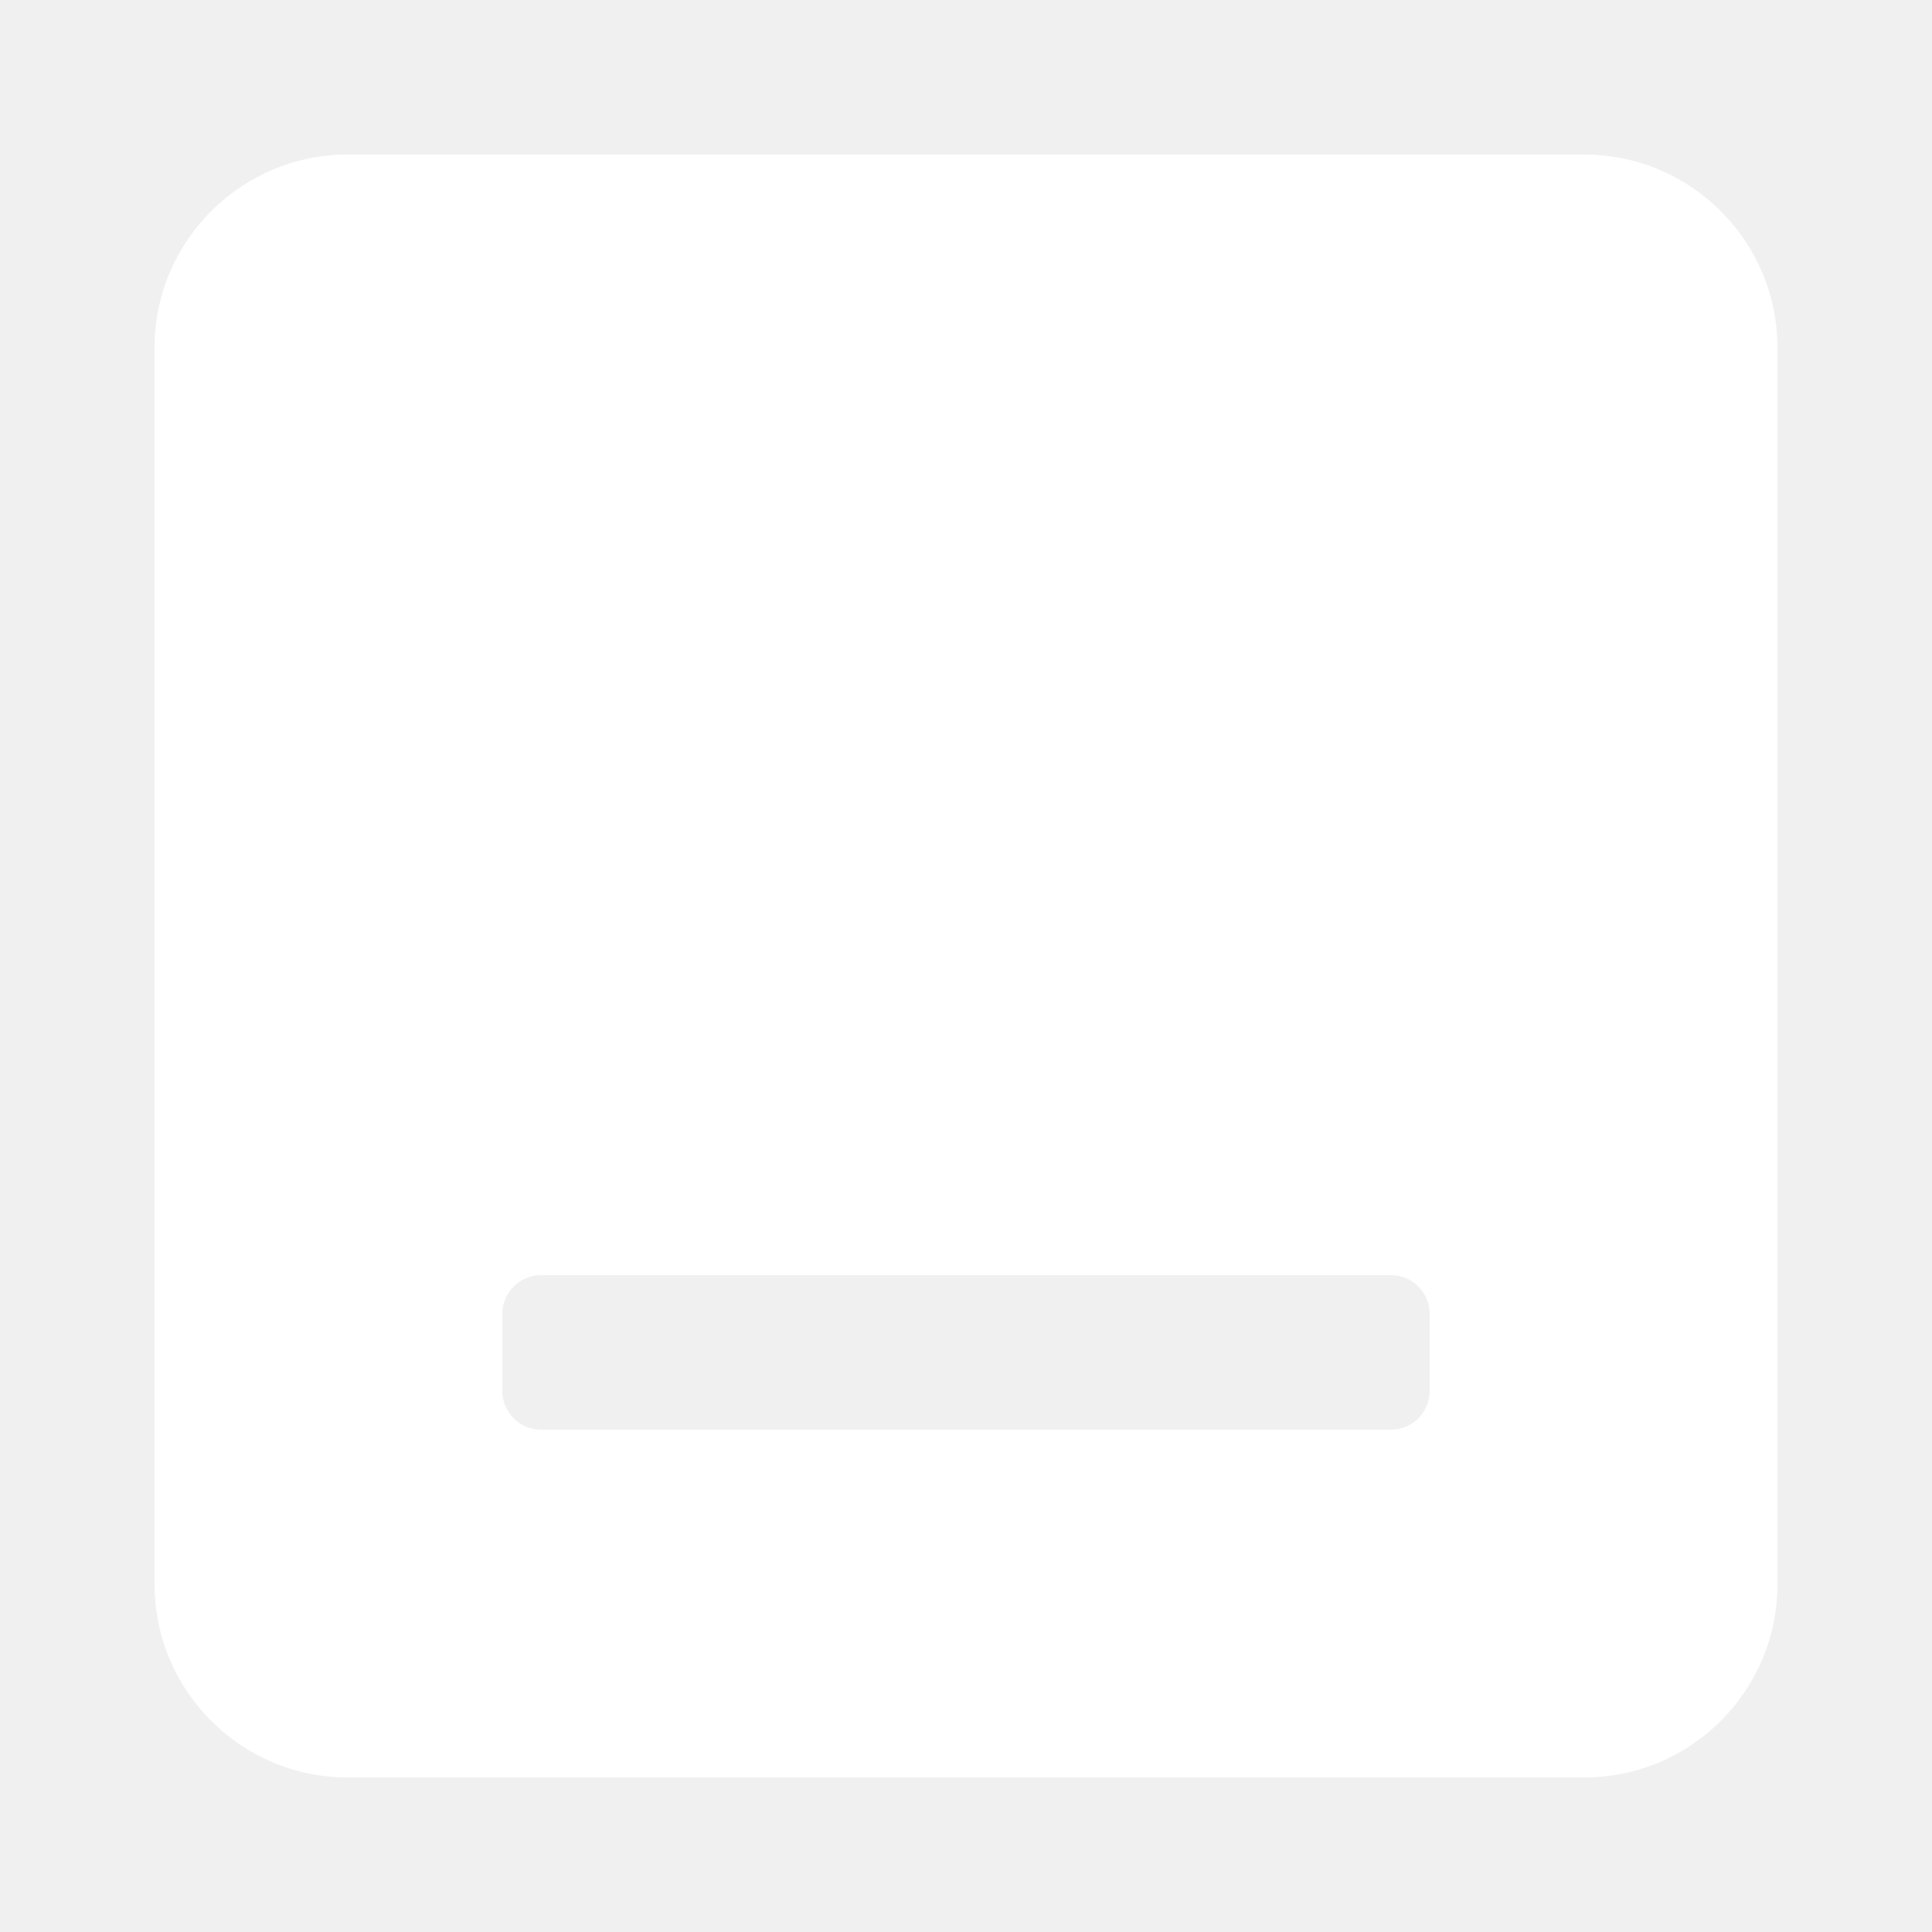
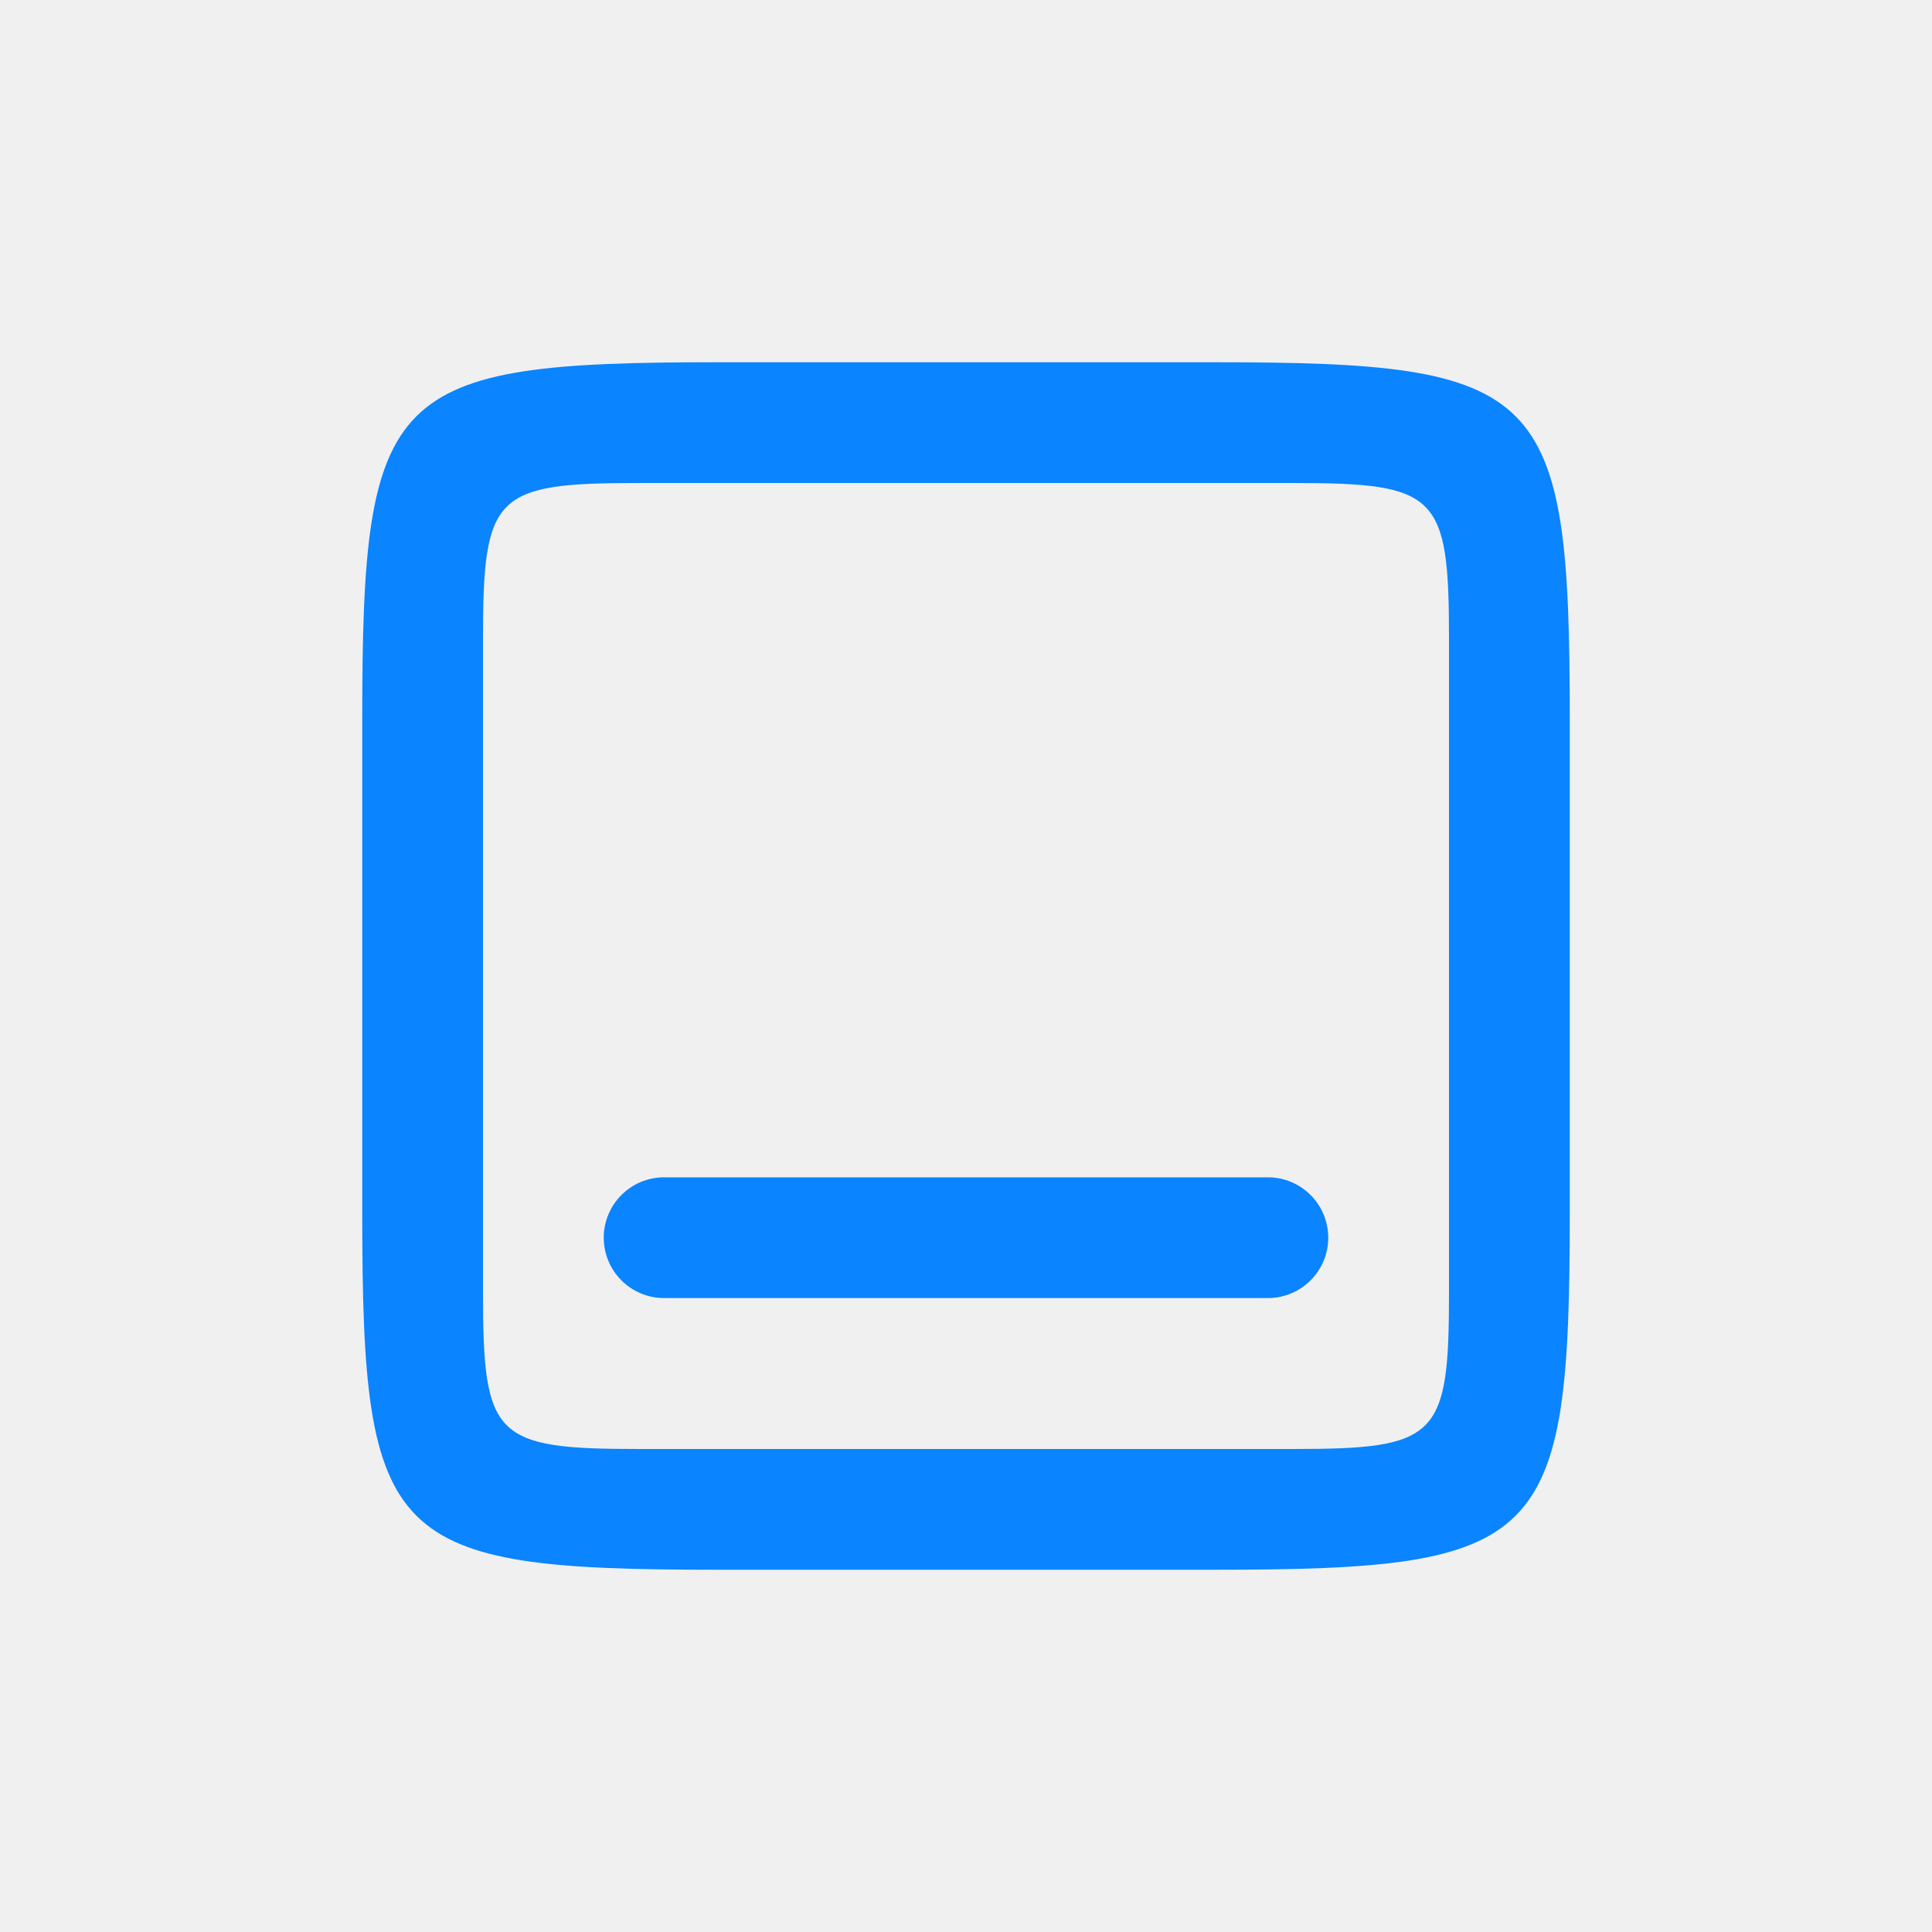
- <svg xmlns="http://www.w3.org/2000/svg" viewBox="0 0 50 50">
-   <path fill="#ffffff" d="M41,4H9C6.24,4,4,6.24,4,9v32c0,2.76,2.24,5,5,5h32c2.76,0,5-2.24,5-5V9C46,6.24,43.76,4,41,4z M37,36c0,0.55-0.45,1-1,1H14 c-0.55,0-1-0.45-1-1v-2c0-0.55,0.45-1,1-1h22c0.55,0,1,0.45,1,1V36z" />
+ <svg xmlns="http://www.w3.org/2000/svg" viewBox="0 0 64 64">
+   <path fill="#0a84ff" d="M 23.773 12 C 12.855 12 12 12.854 12 23.773 L 12 40.227 C 12 51.145 12.855 52 23.773 52 L 40.227 52 C 51.145 52 52 51.146 52 40.227 L 52 23.773 C 52 12.854 51.146 12 40.227 12 L 23.773 12 z M 21.168 16 L 42.832 16 C 47.625 16 48 16.375 48 21.168 L 48 42.832 C 48 47.625 47.624 48 42.832 48 L 21.168 48 C 16.375 48 16 47.624 16 42.832 L 16 21.168 C 16 16.375 16.375 16 21.168 16 z M 22 39 C 20.896 39 20 39.896 20 41 C 20 42.104 20.896 43 22 43 L 42 43 C 43.104 43 44 42.104 44 41 C 44 39.896 43.104 39 42 39 L 22 39 z" />
</svg>
